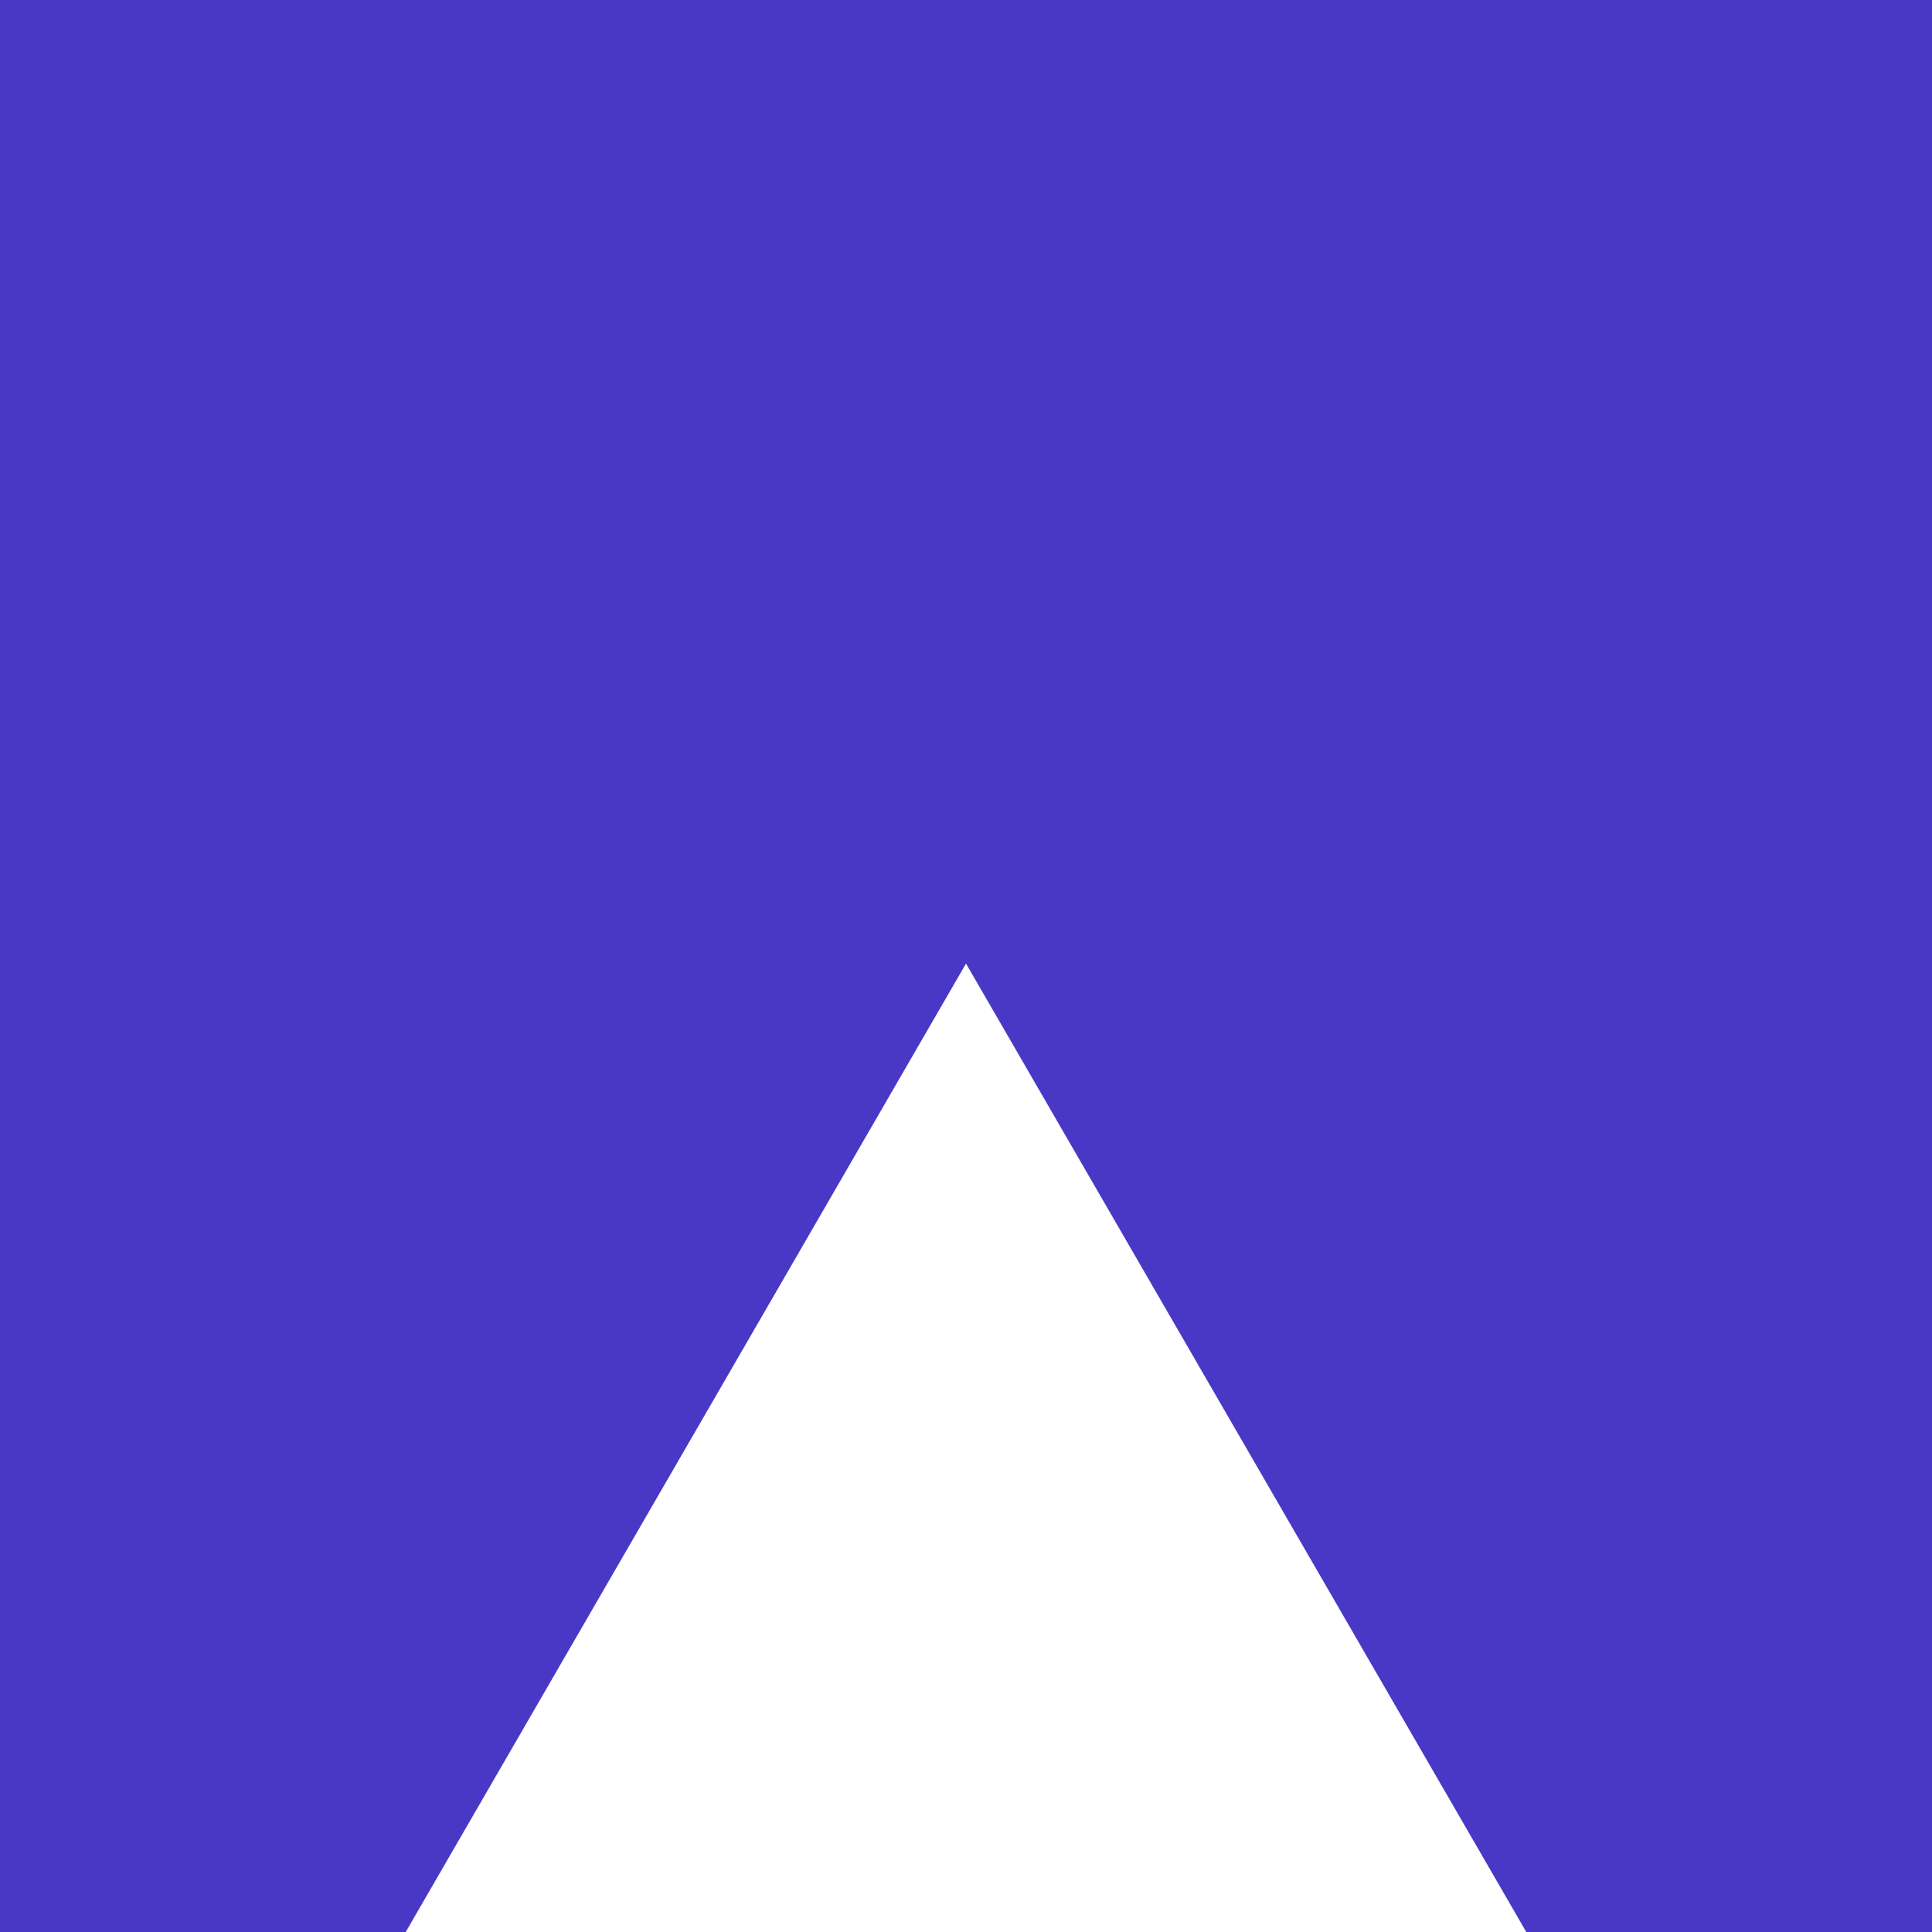
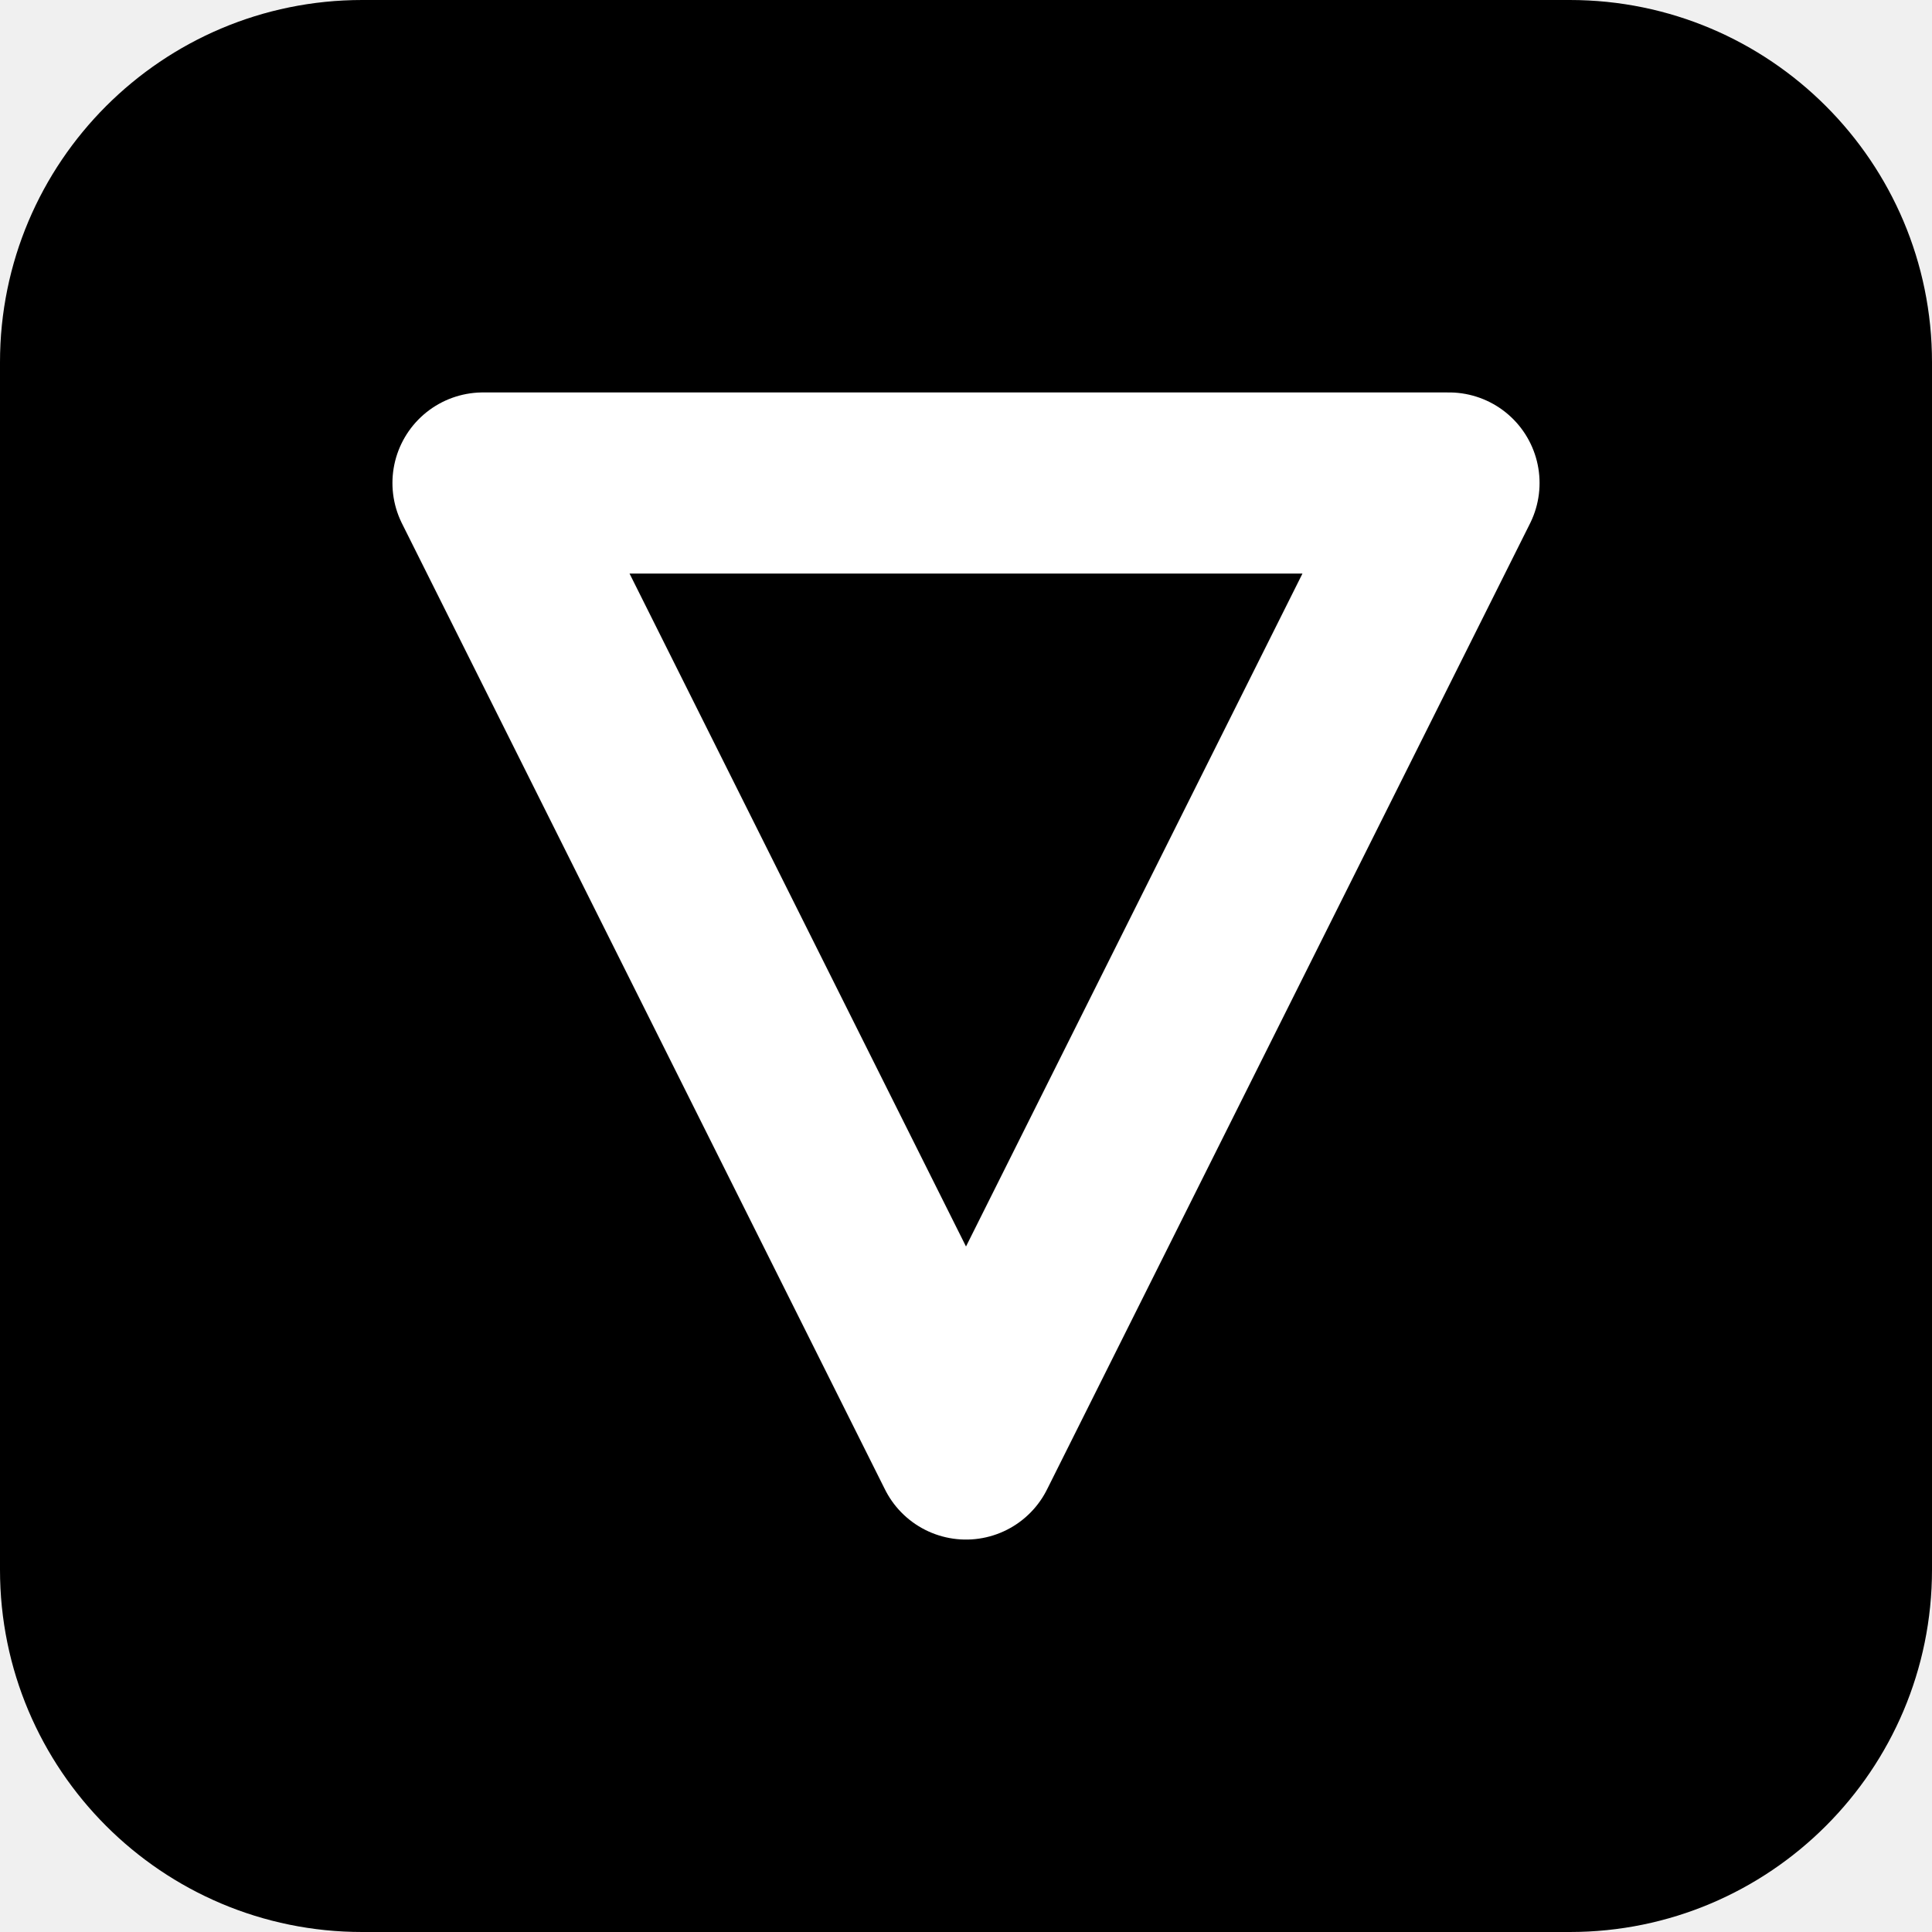
<svg xmlns="http://www.w3.org/2000/svg" viewBox="0 0 32 32">
-   <defs>
-     <clipPath id="c">
-       <rect width="32" height="32" />
-     </clipPath>
-   </defs>
-   <rect width="32" height="32" fill="#4938c5" />
-   <g clip-path="url(#c)">
-     <polygon points="6.72,32 16,15.96 25.28,32" fill="white" />
-   </g>
+   <rect width="32" height="32" rx="6" fill="oklch(50% 0.13 230)" />
+   <polygon points="8,8 16,24 24,8" fill="none" stroke="white" stroke-width="3" stroke-linejoin="round" />
</svg>
